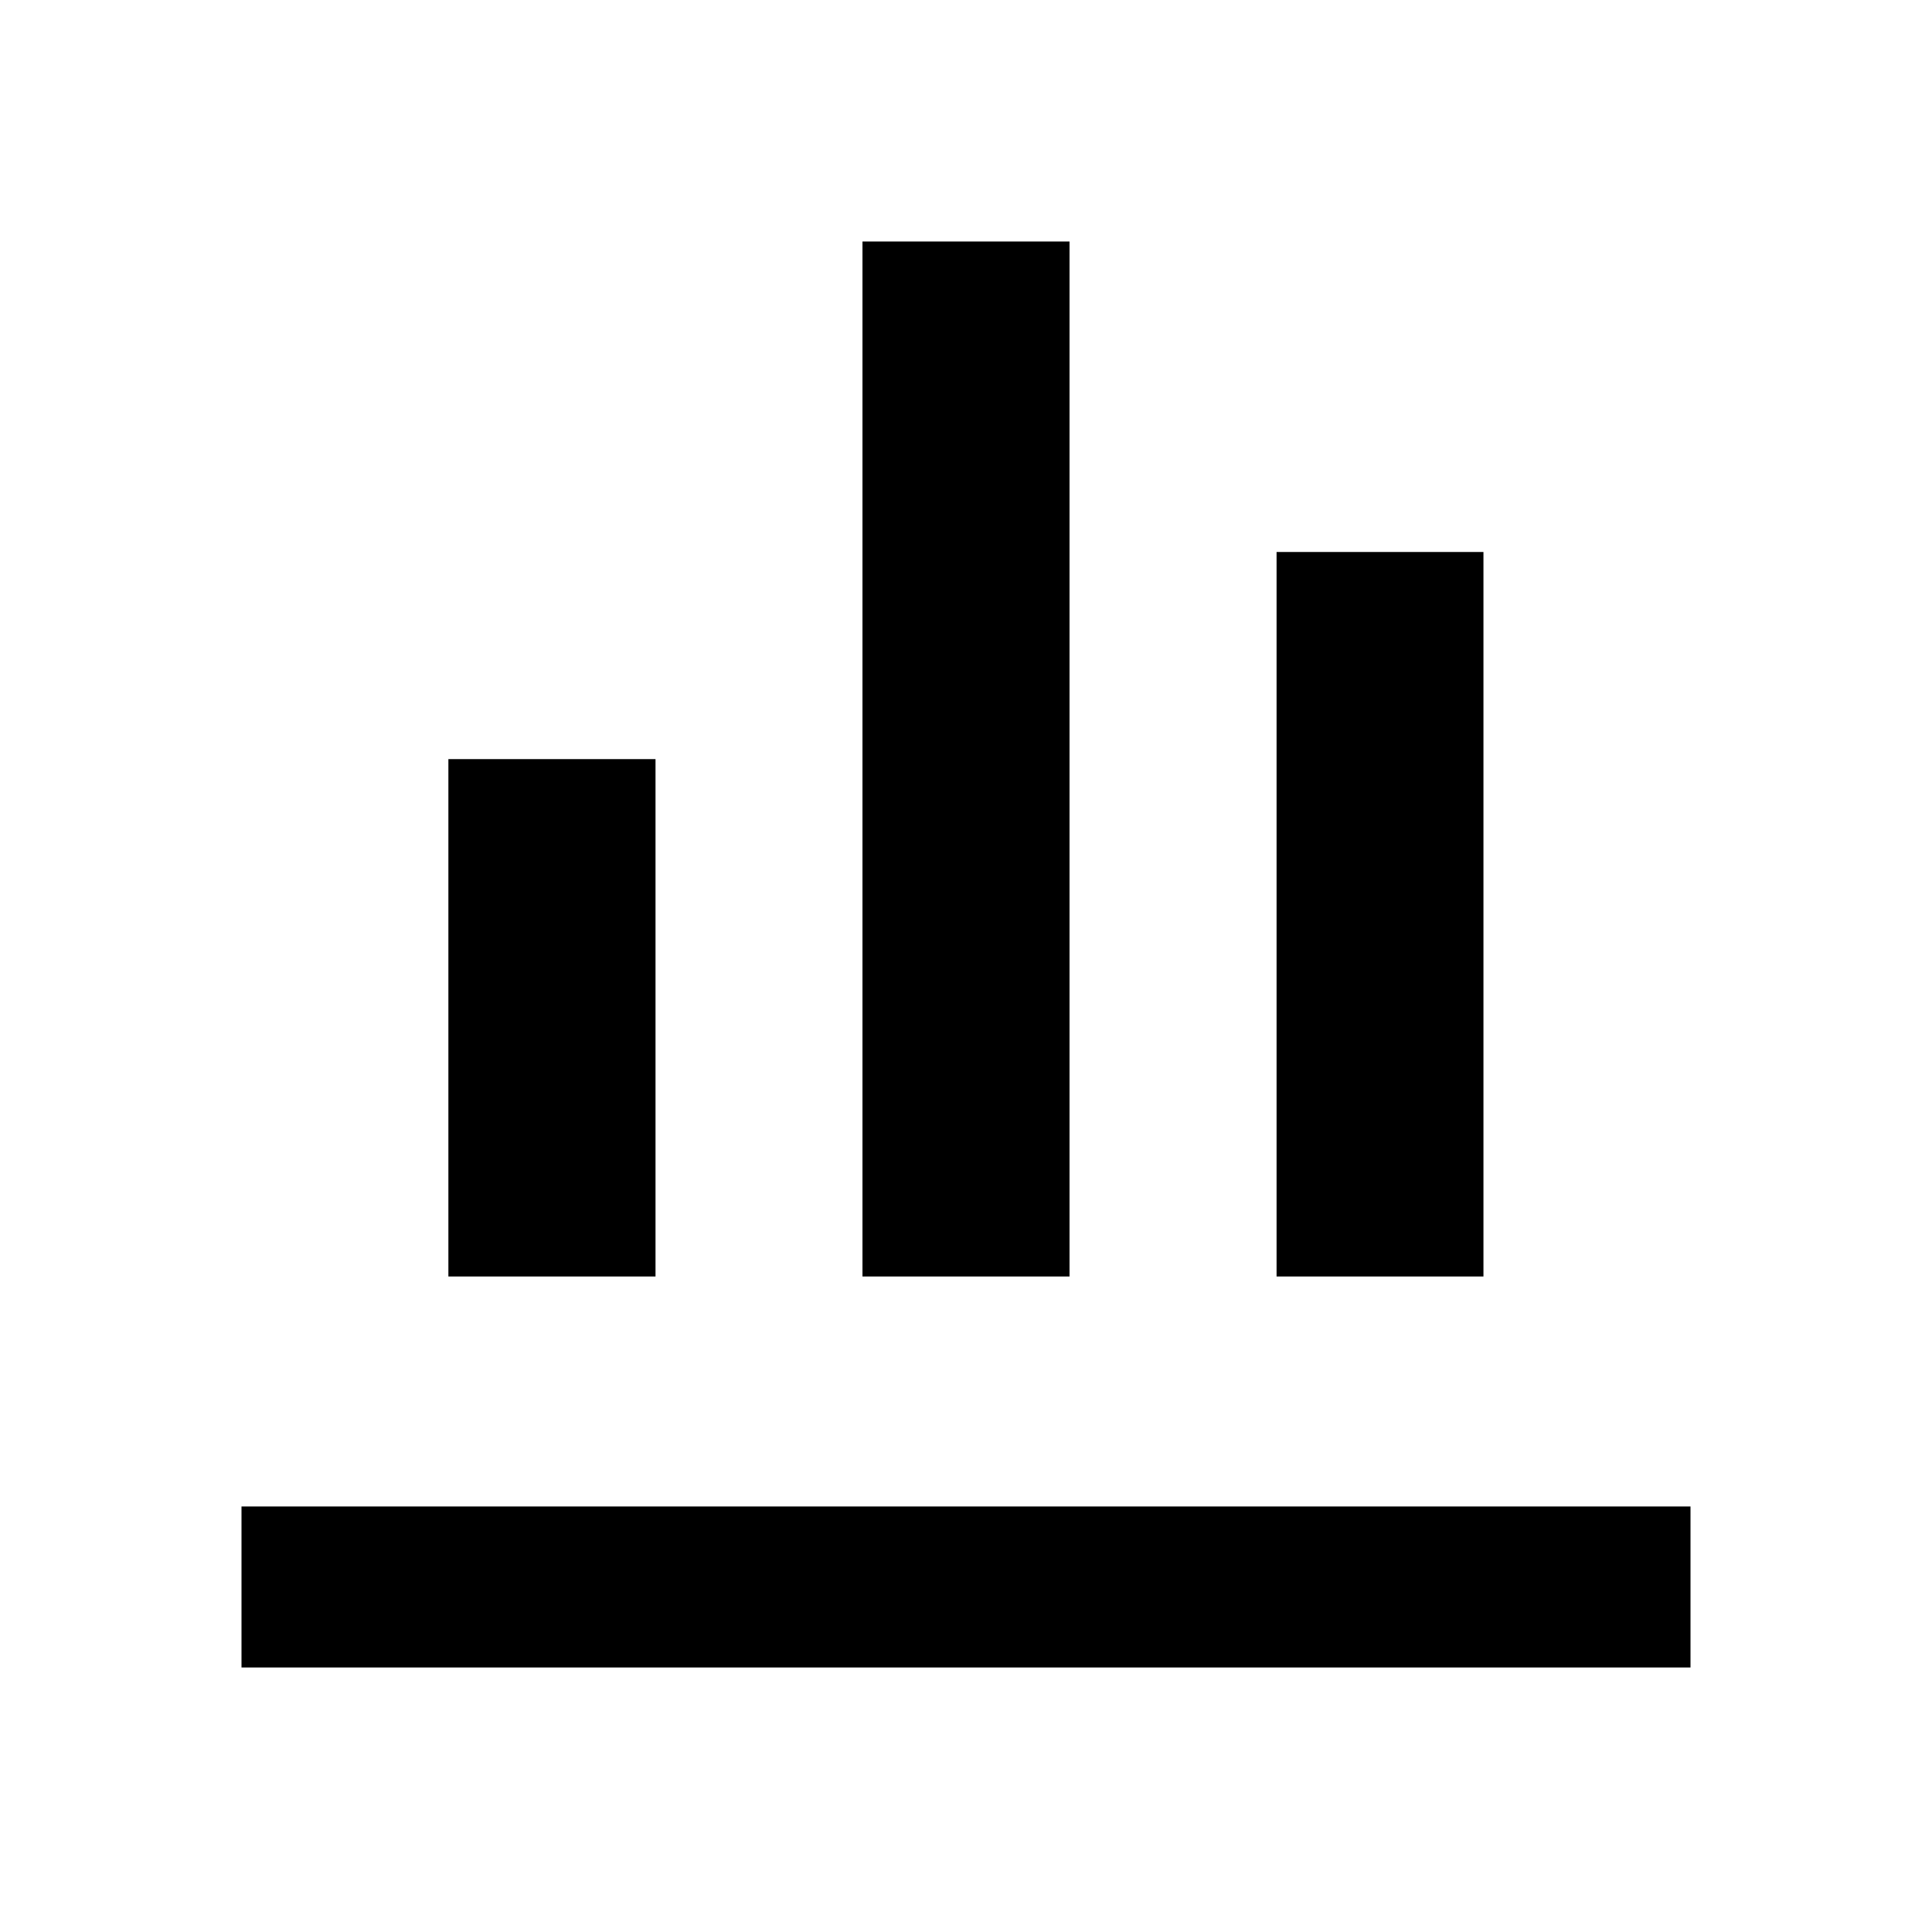
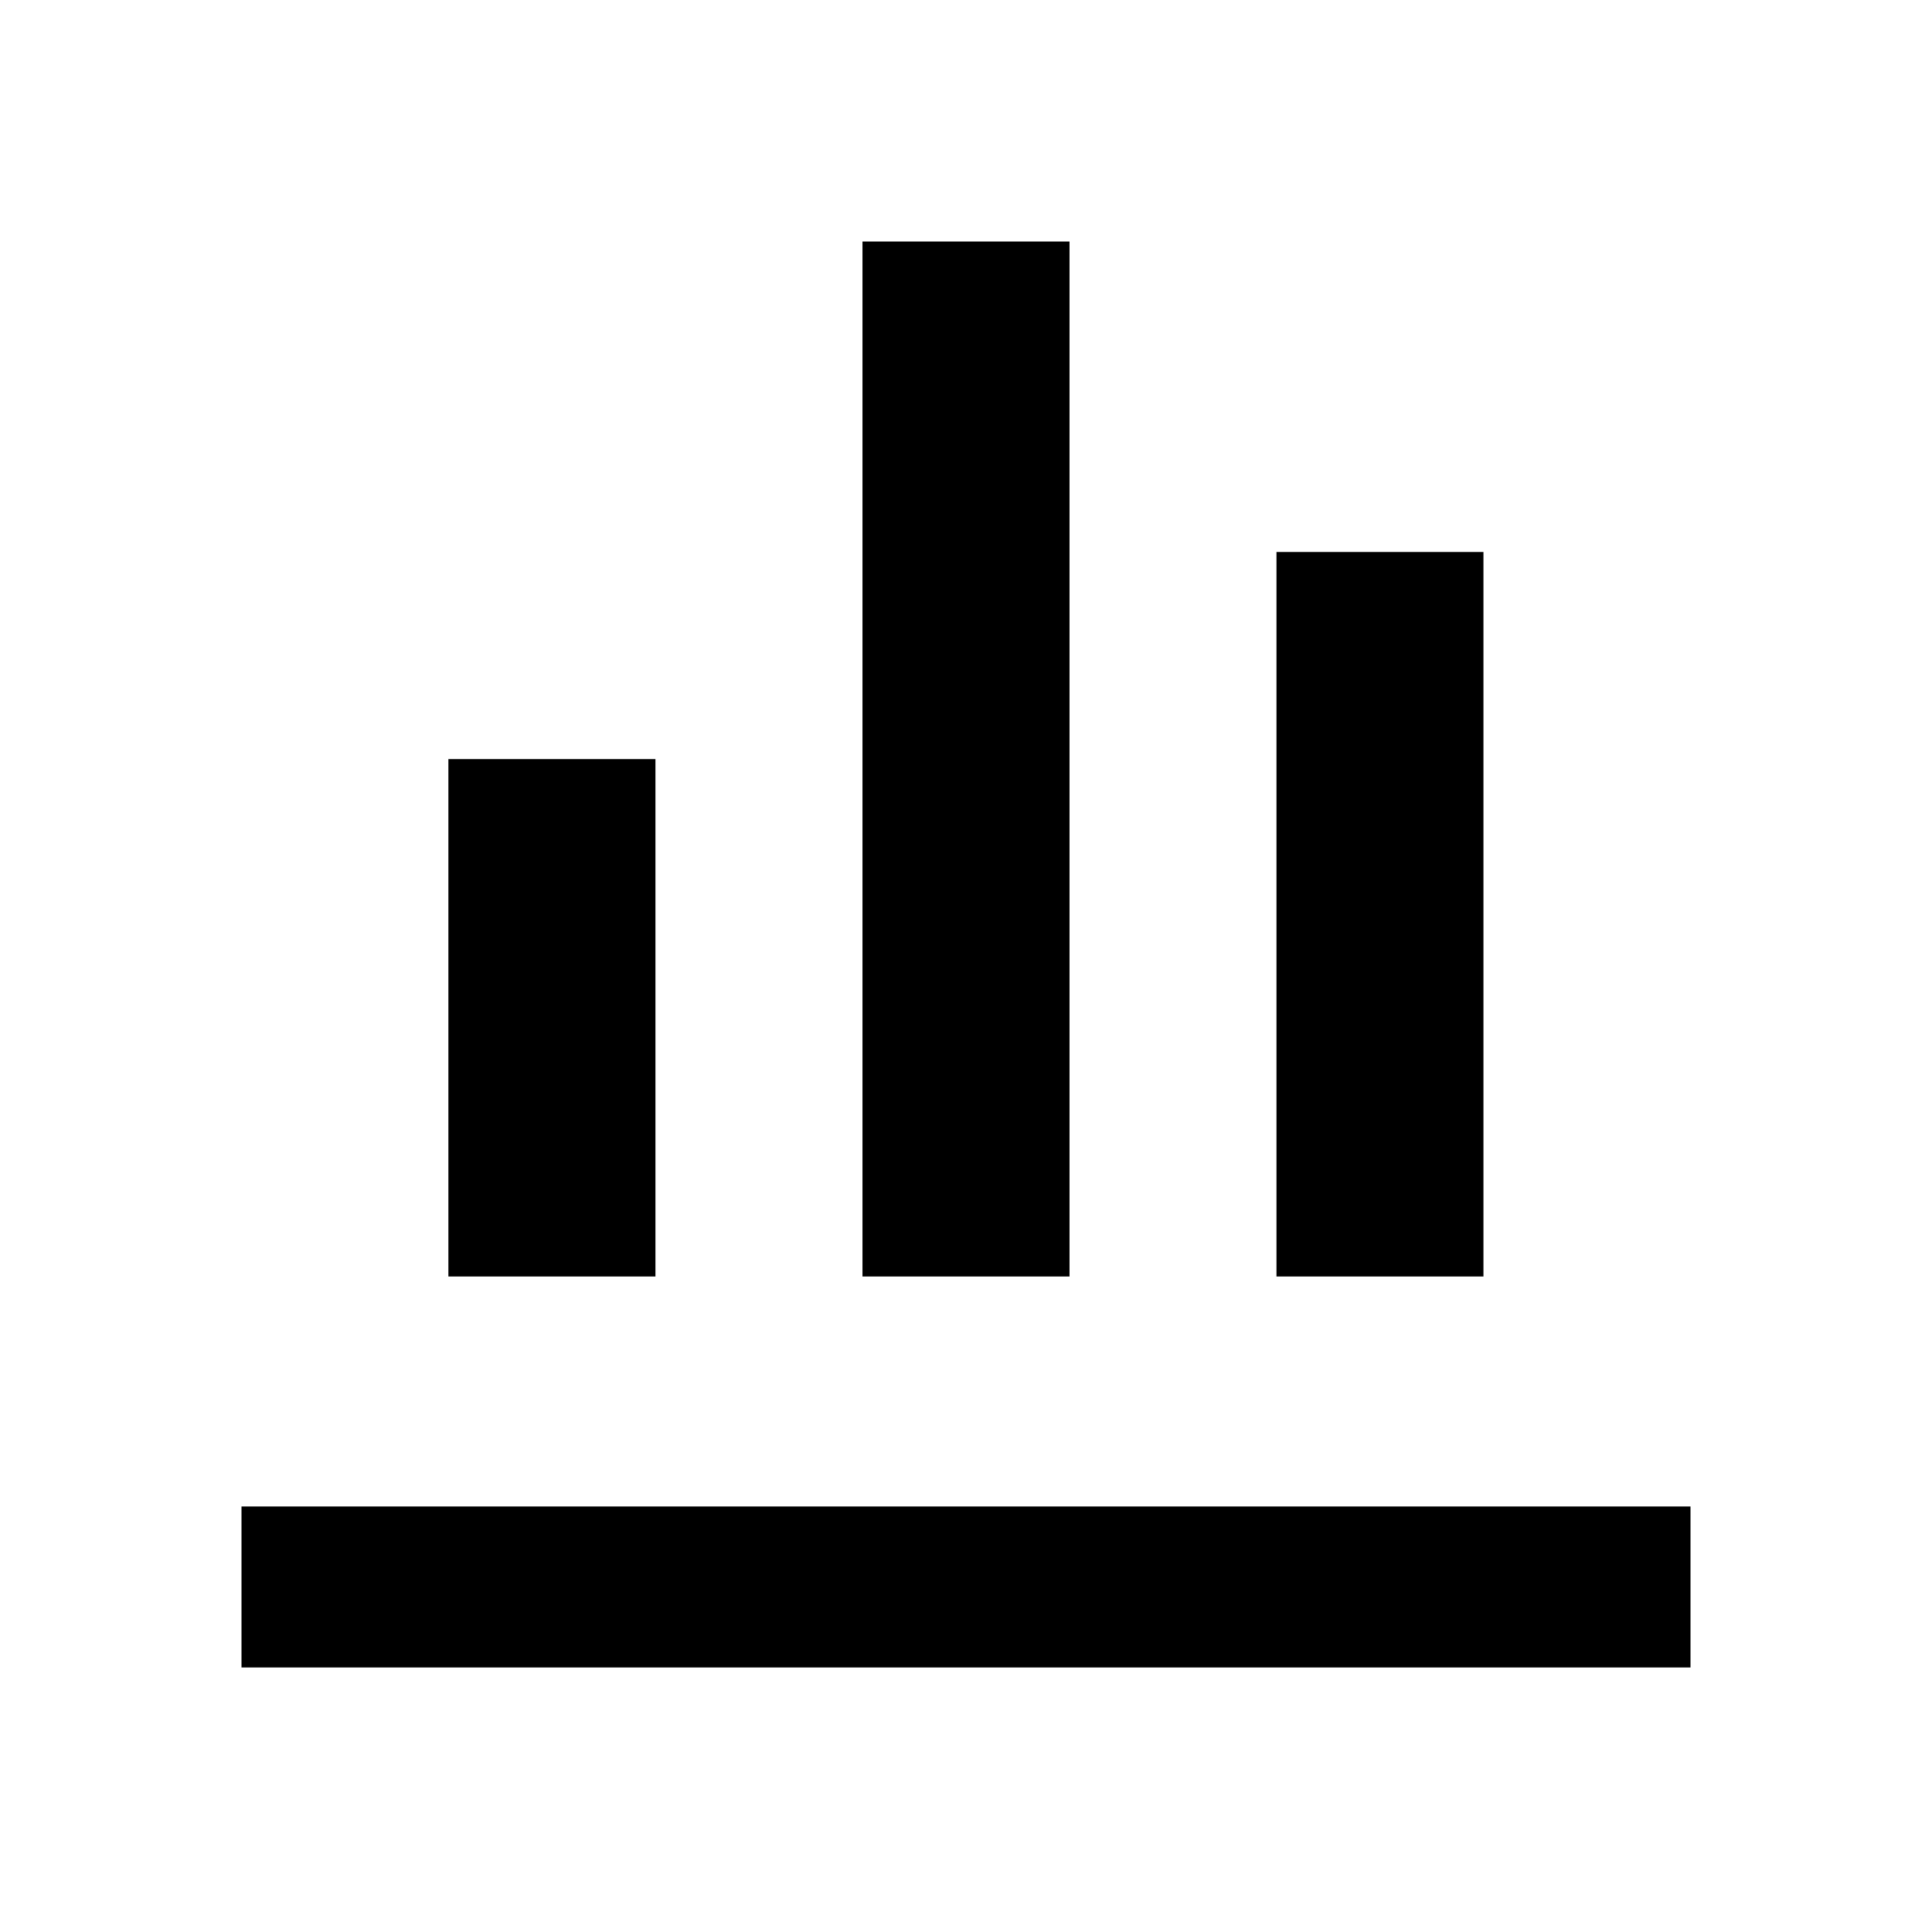
<svg xmlns="http://www.w3.org/2000/svg" width="24" height="24" viewBox="0 0 24 24">
  <rect x="0" fill="none" width="24" height="24" />
  <g>
-     <path d="M8.143 15.857H5.57V9.43h2.573v6.427zM13.286 15.857h-2.572V3h2.572v12.857zM18.428 15.857h-2.57v-9h2.57v9z" />
+     <path d="M8.143 15.857H5.57V9.43h2.572v6.428zM13.286 15.857h-2.572V3h2.572v12.857zM18.428 15.857h-2.571v-9h2.571v9z" />
    <path fill-rule="evenodd" clip-rule="evenodd" d="M21 20.714H3v-2h18v2z" />
  </g>
</svg>
